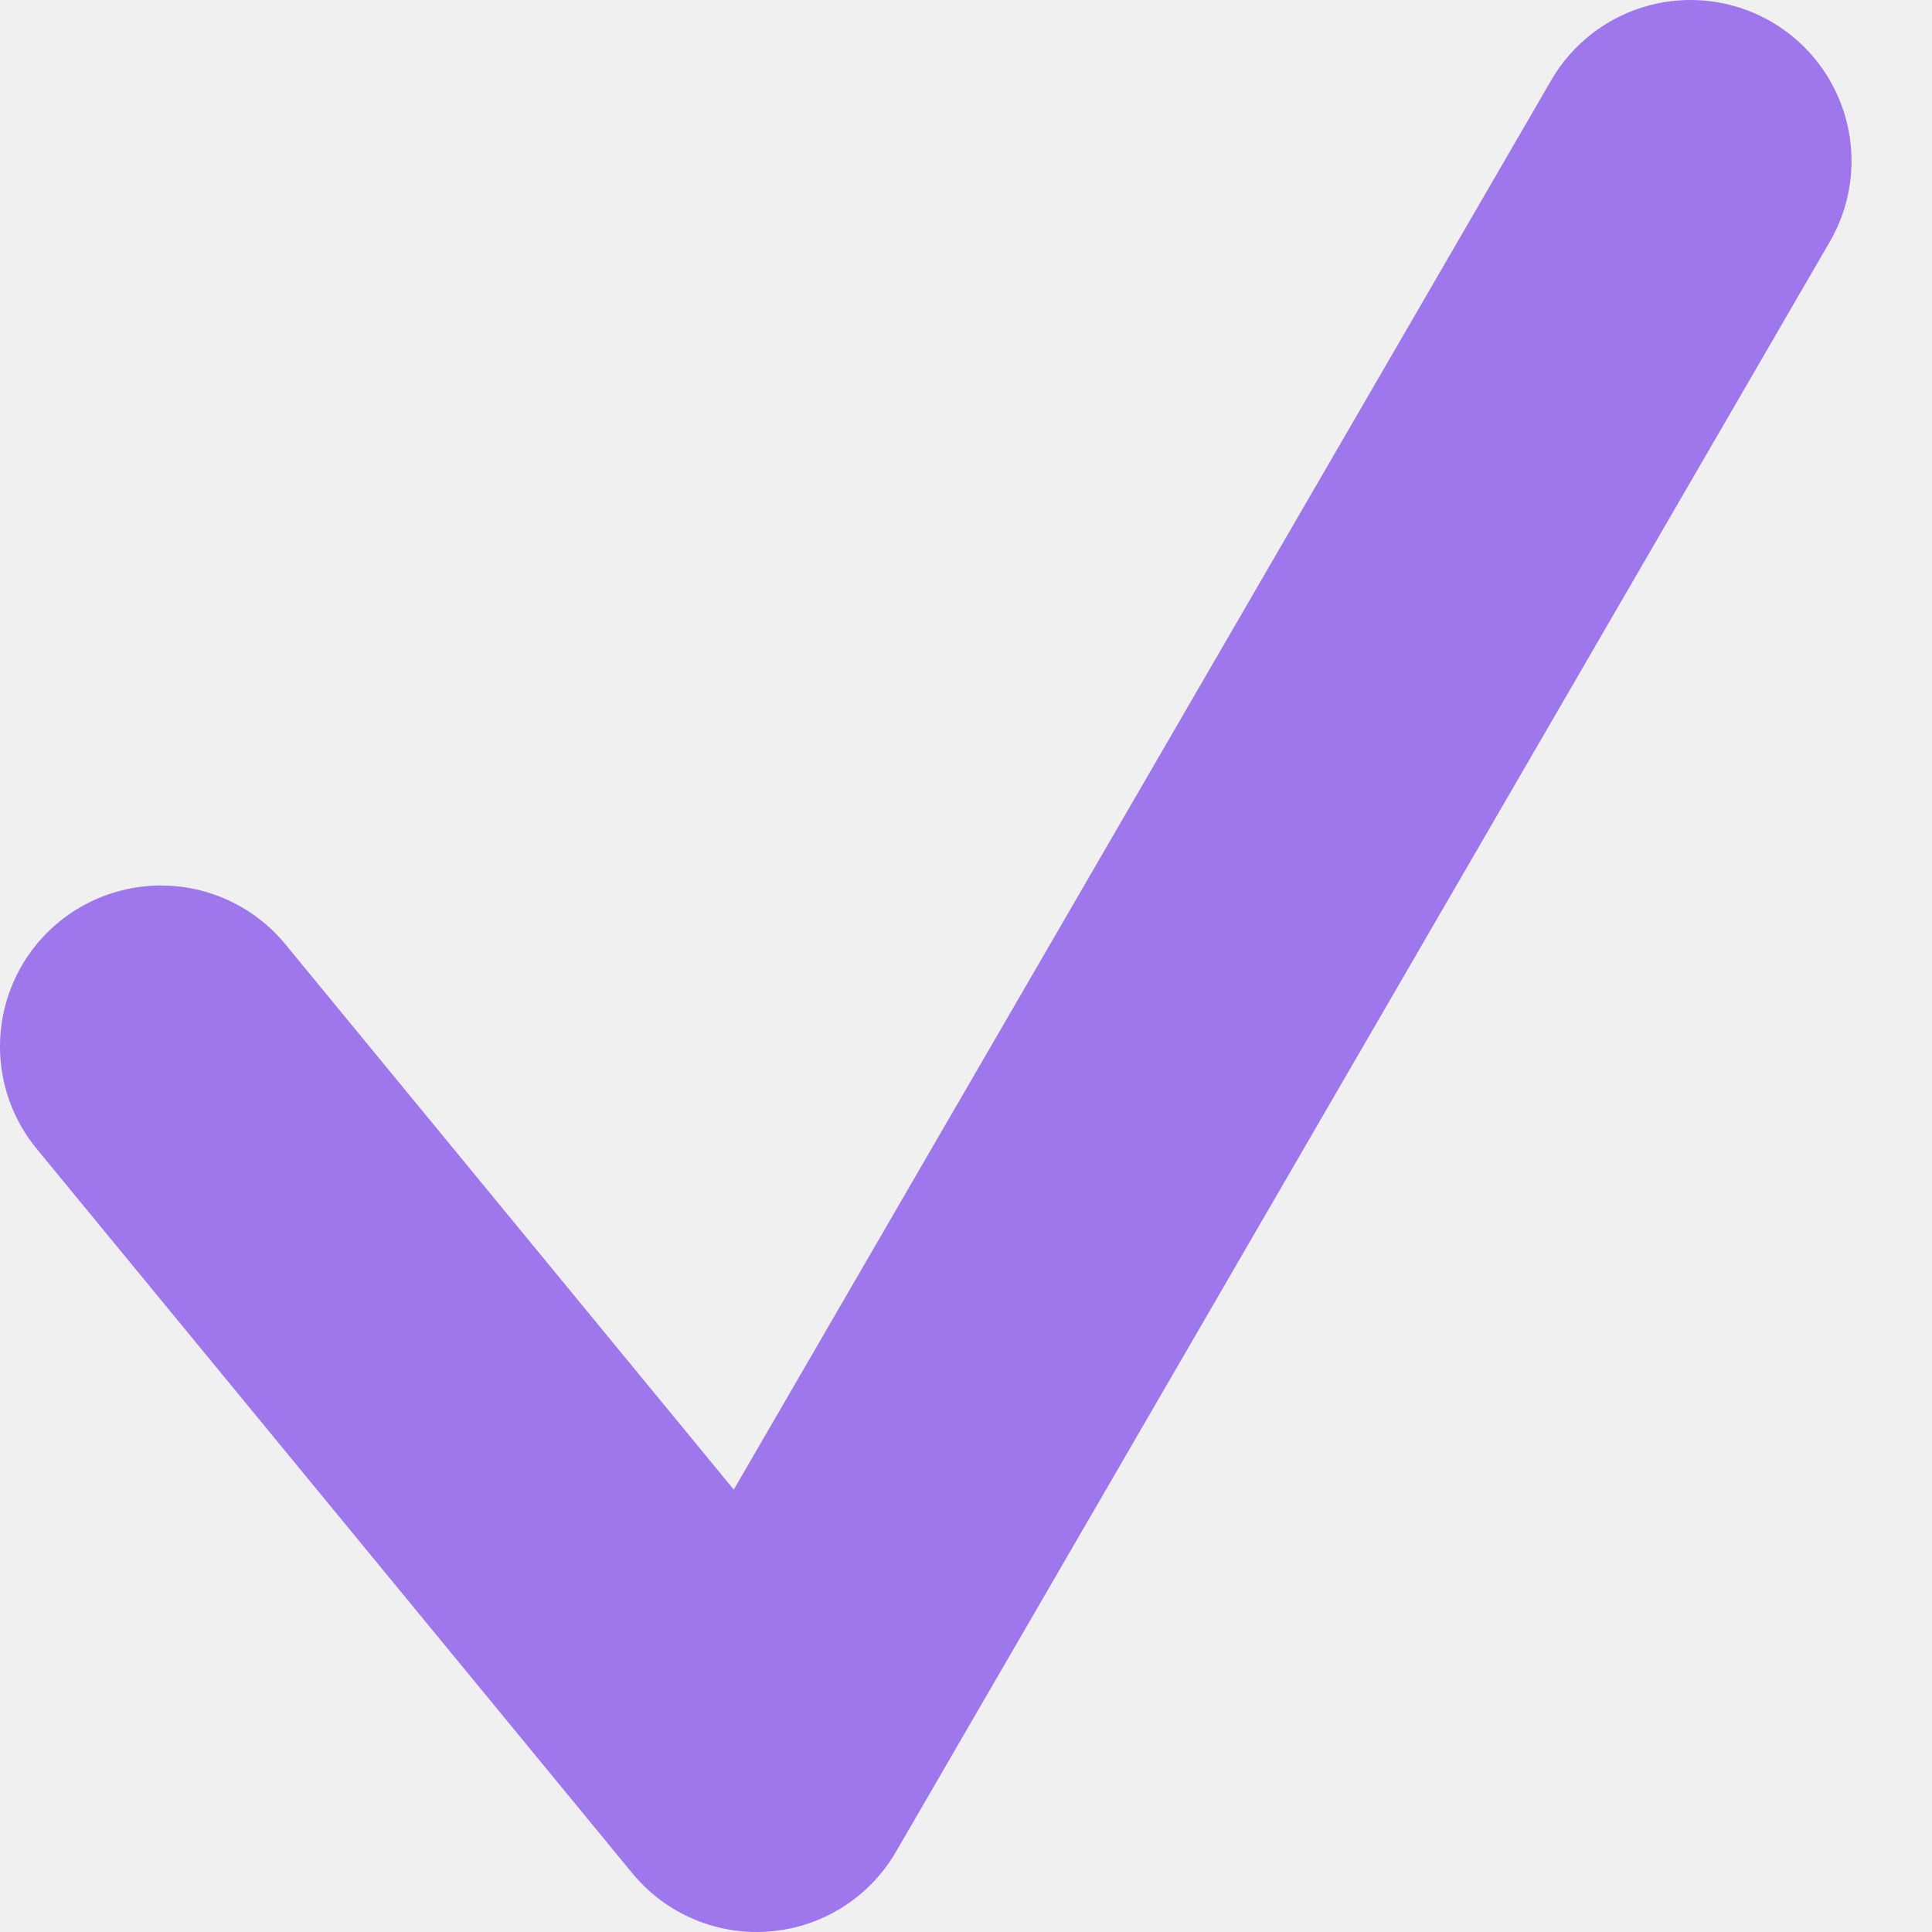
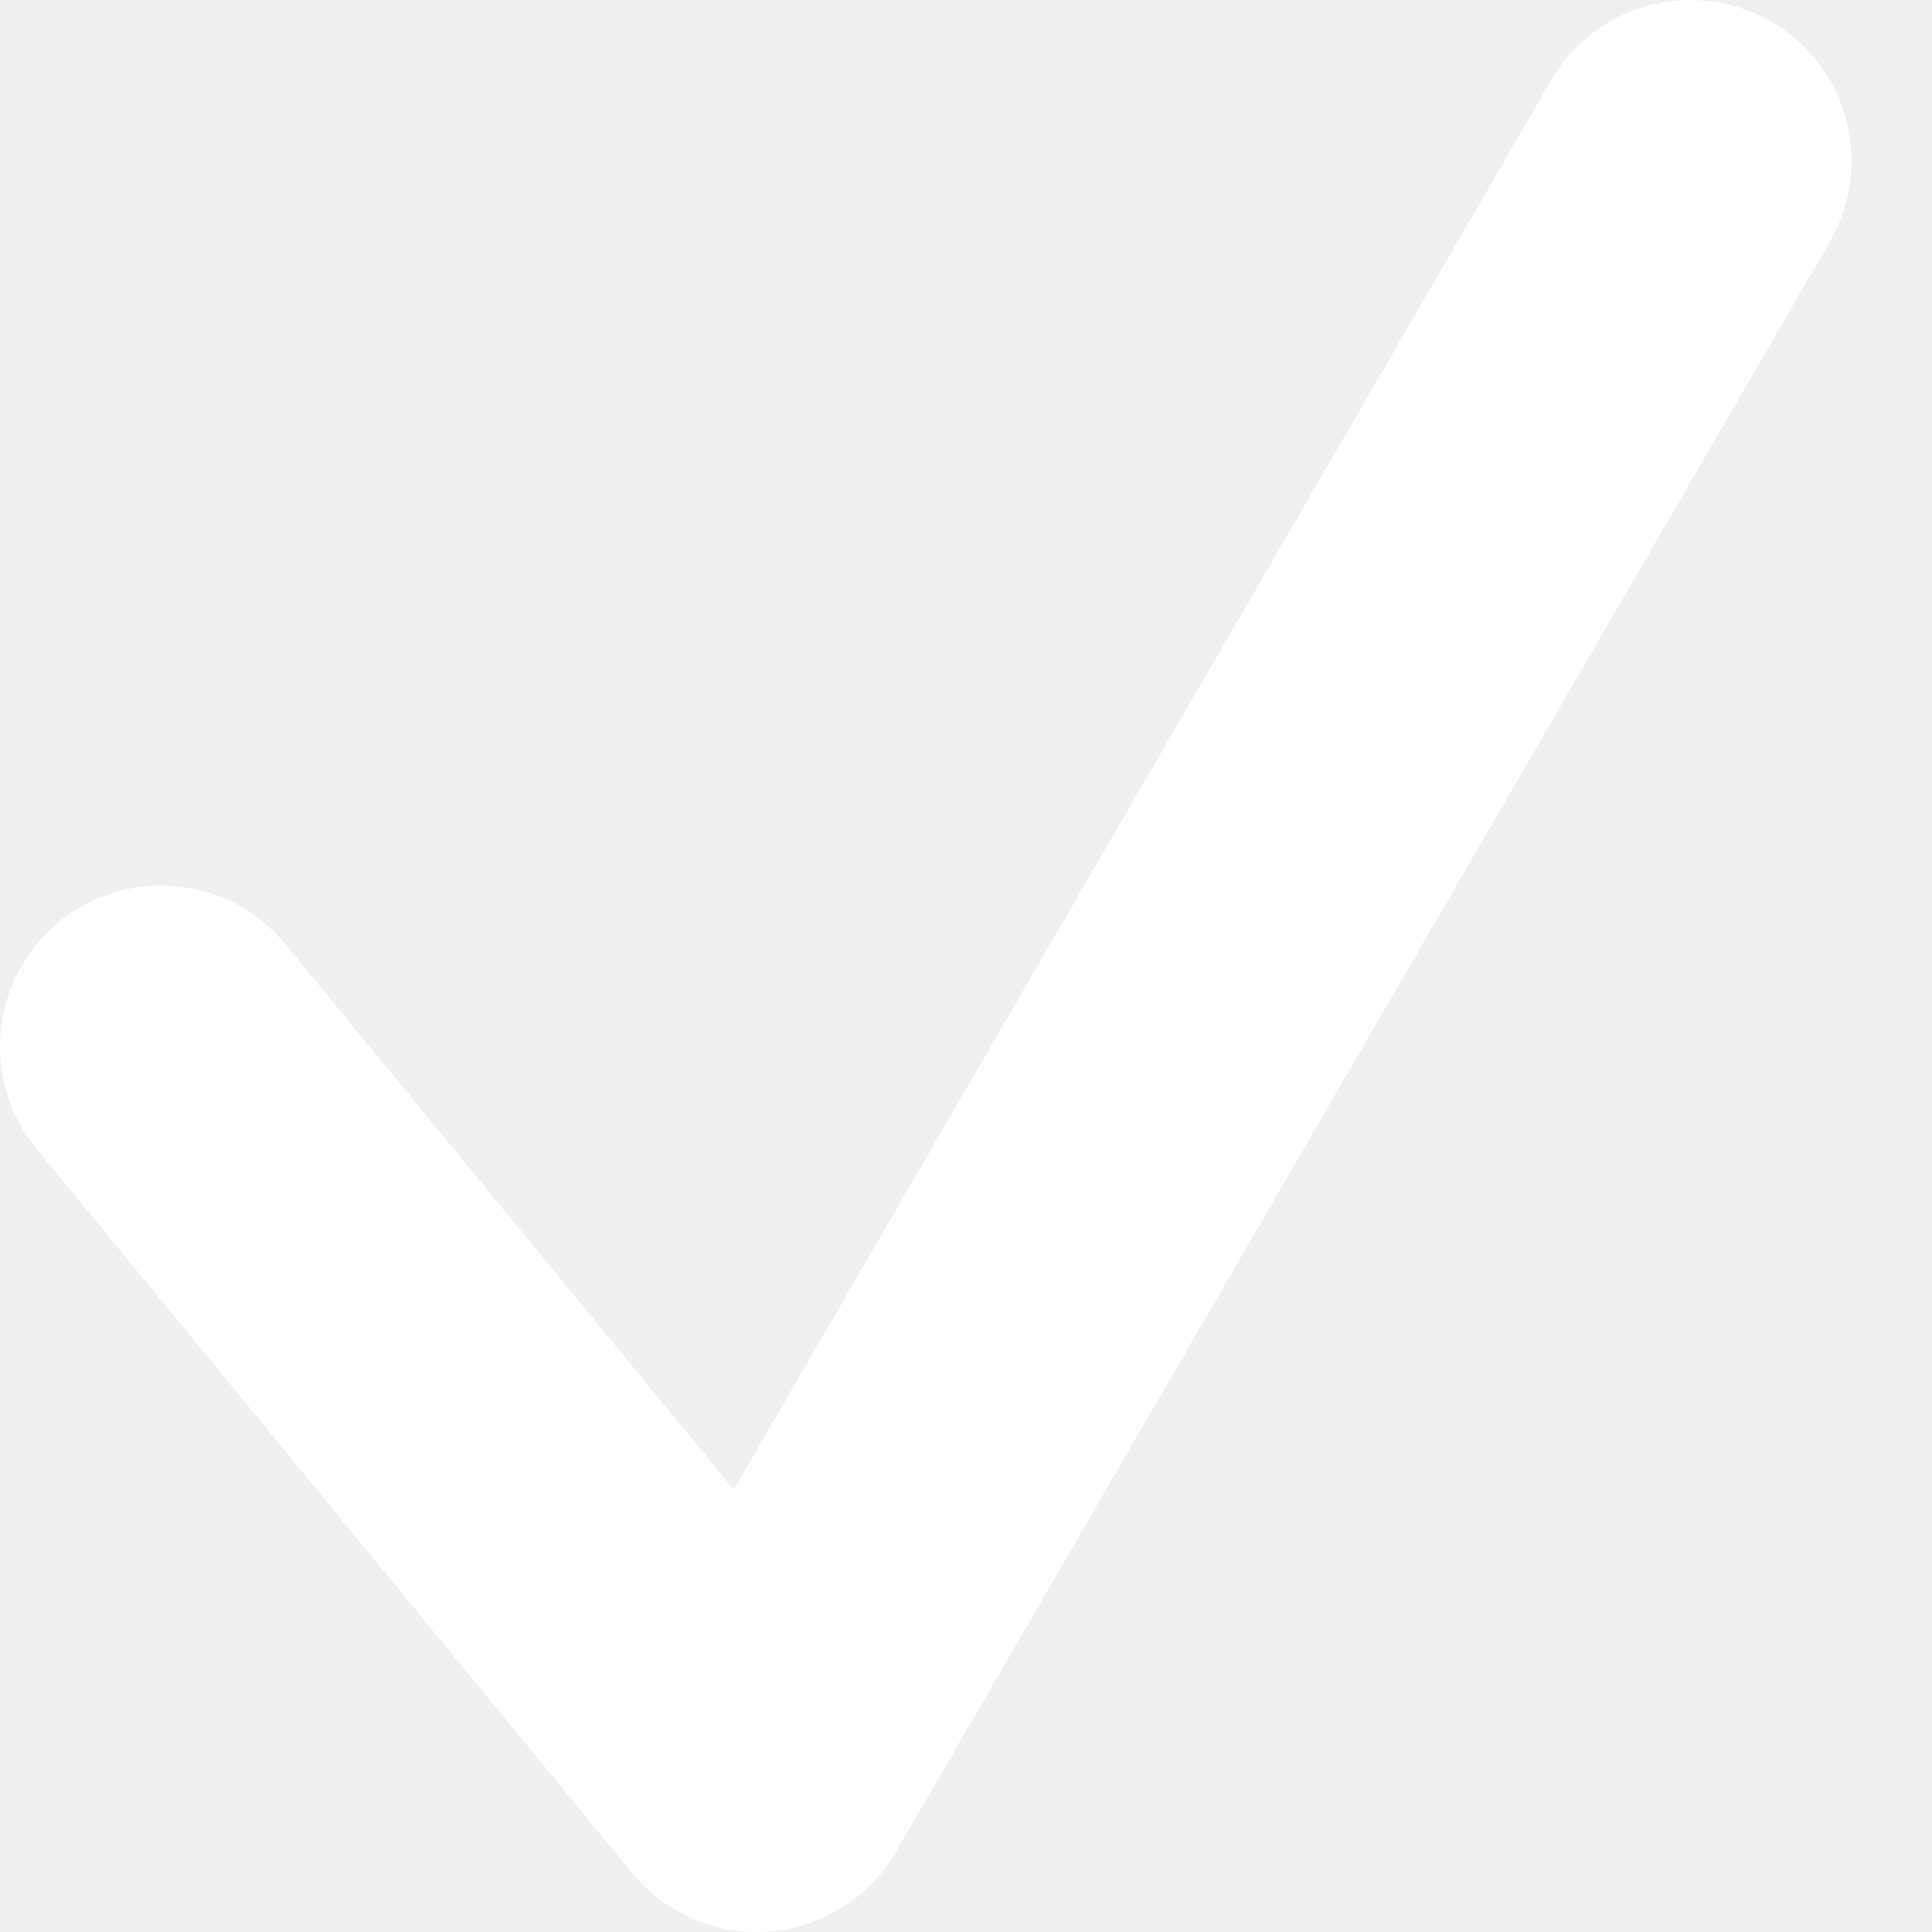
<svg xmlns="http://www.w3.org/2000/svg" width="12" height="12" viewBox="0 0 12 12" fill="none">
-   <path d="M1 6.5L4.7 11L10.5 1" stroke="#9E77ED" stroke-width="2" stroke-linecap="round" stroke-linejoin="round" />
+   <path d="M1 6.5L4.7 11L10.5 1" stroke="#FFFFFF" stroke-width="2" stroke-linecap="round" stroke-linejoin="round" />
</svg>
